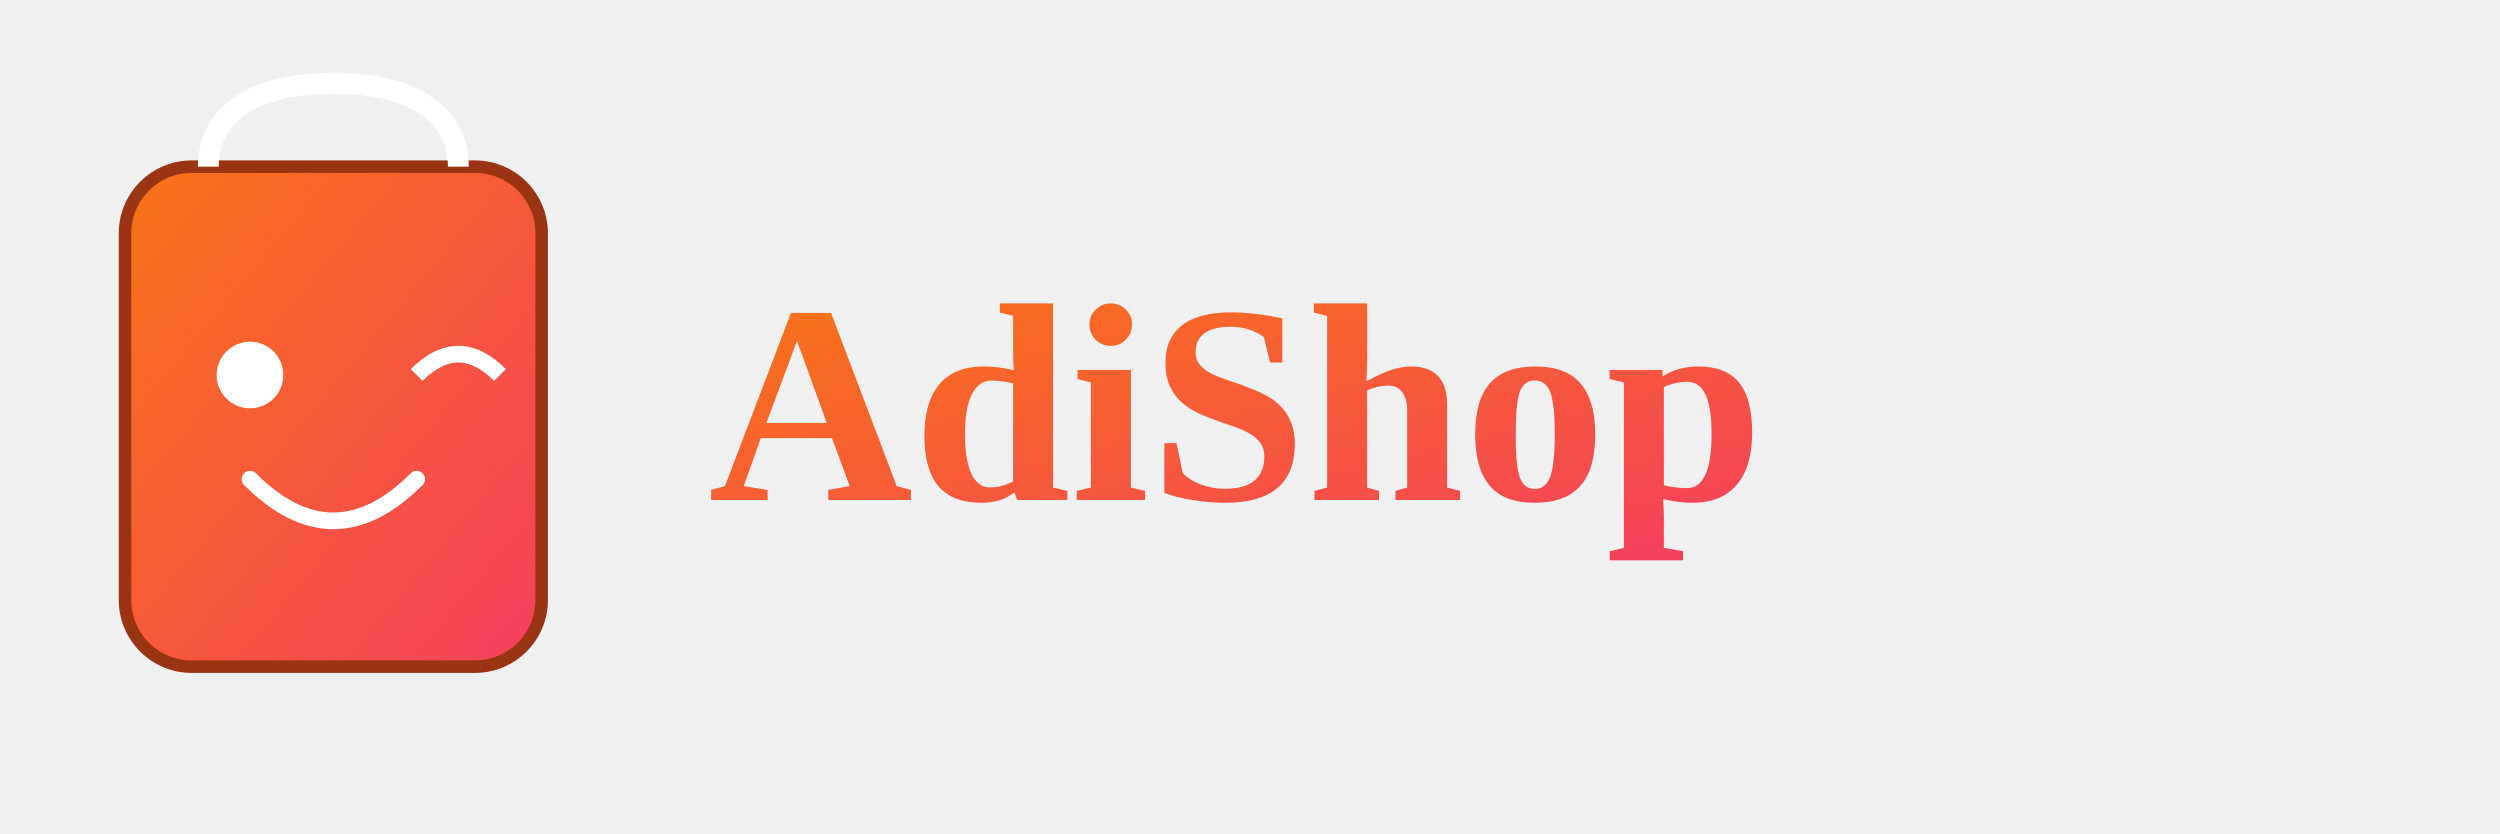
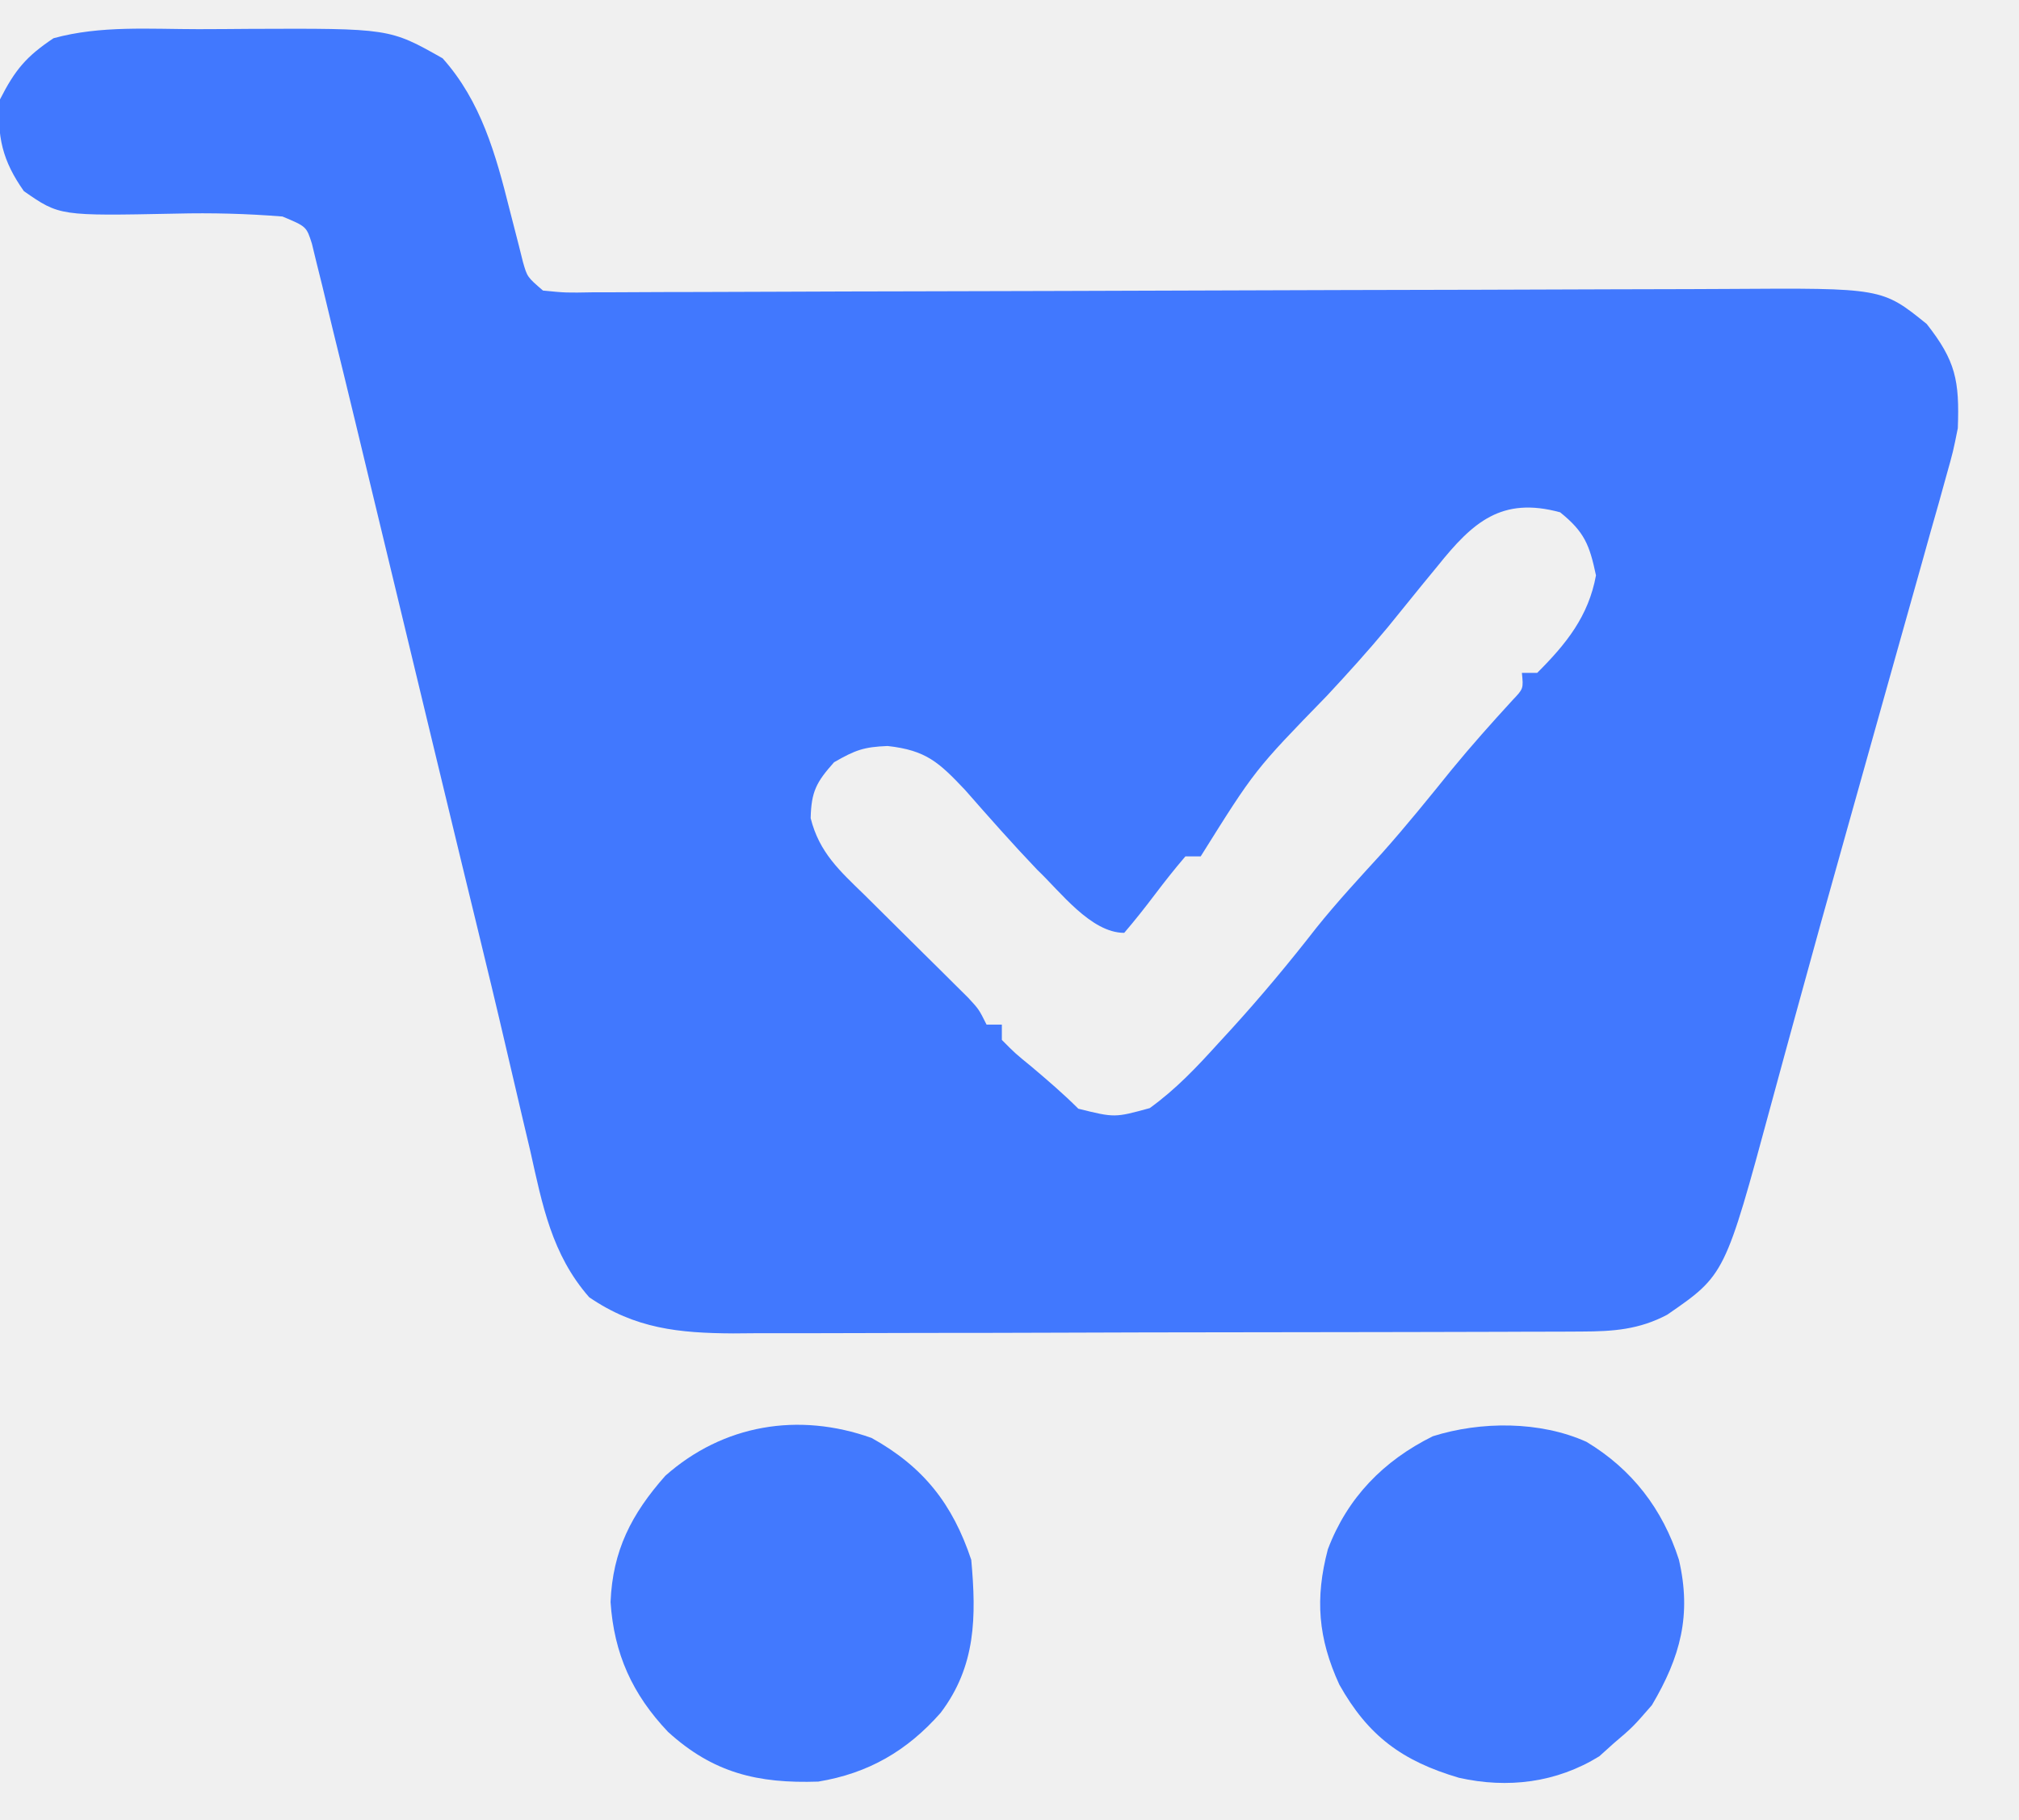
- <svg xmlns="http://www.w3.org/2000/svg" viewBox="0 0 600 200">
-   <defs>
-     <linearGradient id="bagMascotGradient" x1="0" y1="0" x2="1" y2="1">
-       <stop offset="0%" stop-color="#f97316" />
-       <stop offset="100%" stop-color="#f43f5e" />
-     </linearGradient>
-   </defs>
-   <g transform="translate(30,40)">
-     <rect x="0" y="0" width="100" height="120" rx="16" fill="url(#bagMascotGradient)" stroke="#9a3412" stroke-width="3" />
-     <path d="M20 0c0-12 10-20 30-20s30 8 30 20" fill="none" stroke="#fff" stroke-width="5" />
-     <circle cx="30" cy="50" r="8" fill="#fff" />
-     <path d="M70 50 q10 -10 20 0" stroke="#fff" stroke-width="4" fill="none" />
-     <path d="M30 75 Q50 95 70 75" fill="none" stroke="#fff" stroke-width="4" stroke-linecap="round" />
-   </g>
-   <text x="170" y="120" font-family="Baloo 2, cursive" font-size="68" font-weight="700" fill="url(#bagMascotGradient)">AdiShop</text>
+ <svg xmlns="http://www.w3.org/2000/svg" version="1.1" width="264" height="238">
+   <path d="M0 0 C2.236 -0.002 4.472 -0.02 6.708 -0.039 C25.008 -0.112 25.008 -0.112 31.948 3.81 C36.966 9.418 38.904 16.395 40.698 23.56 C41.101 25.153 41.509 26.744 41.925 28.334 C42.098 29.026 42.272 29.719 42.45 30.433 C43.012 32.41 43.012 32.41 45.073 34.185 C48.075 34.48 48.075 34.48 51.669 34.412 C52.354 34.413 53.04 34.413 53.746 34.413 C56.054 34.412 58.363 34.396 60.671 34.381 C62.322 34.377 63.972 34.374 65.623 34.372 C69.185 34.365 72.746 34.353 76.307 34.336 C81.943 34.309 87.579 34.297 93.214 34.287 C106.205 34.263 119.195 34.219 132.185 34.175 C144.07 34.135 155.956 34.098 167.841 34.078 C173.438 34.069 179.036 34.049 184.633 34.022 C188.125 34.007 191.617 34 195.11 33.996 C196.723 33.992 198.337 33.985 199.951 33.974 C220.173 33.841 220.173 33.841 226.01 38.56 C229.804 43.389 230.299 45.971 230.073 52.185 C229.457 55.252 229.457 55.252 228.579 58.375 C228.087 60.154 228.087 60.154 227.584 61.969 C227.219 63.253 226.853 64.538 226.487 65.822 C226.11 67.172 225.733 68.523 225.357 69.873 C224.355 73.468 223.341 77.06 222.325 80.652 C221.279 84.356 220.243 88.063 219.205 91.77 C217.971 96.177 216.736 100.584 215.497 104.989 C213.234 113.031 210.991 121.079 208.792 129.138 C208.337 130.802 207.881 132.465 207.426 134.128 C206.822 136.336 206.219 138.545 205.622 140.755 C199.625 162.92 199.625 162.92 192.073 168.127 C188.398 170.072 185.018 170.312 180.9 170.326 C179.855 170.331 178.809 170.337 177.732 170.343 C176.59 170.344 175.448 170.345 174.271 170.346 C173.064 170.351 171.857 170.356 170.614 170.361 C167.306 170.374 163.998 170.381 160.69 170.385 C158.621 170.388 156.551 170.393 154.482 170.397 C148.001 170.411 141.52 170.42 135.039 170.424 C127.571 170.429 120.103 170.446 112.635 170.475 C106.854 170.497 101.073 170.507 95.292 170.508 C91.843 170.509 88.395 170.515 84.946 170.533 C81.095 170.553 77.244 170.548 73.392 170.542 C72.259 170.551 71.125 170.56 69.957 170.57 C62.862 170.532 57.115 169.961 51.108 165.836 C46.213 160.236 44.996 153.794 43.405 146.674 C43.076 145.276 42.746 143.88 42.413 142.483 C41.682 139.403 40.963 136.321 40.25 133.236 C39.01 127.888 37.72 122.553 36.422 117.218 C35.954 115.293 35.486 113.368 35.018 111.443 C34.782 110.473 34.547 109.502 34.304 108.503 C33.095 103.524 31.896 98.543 30.696 93.562 C30.455 92.563 30.215 91.565 29.967 90.536 C28.981 86.444 27.996 82.352 27.011 78.26 C25.54 72.15 24.068 66.04 22.594 59.931 C21.915 57.116 21.239 54.301 20.562 51.485 C19.58 47.406 18.586 43.329 17.581 39.256 C17.117 37.363 16.665 35.468 16.215 33.572 C15.967 32.574 15.719 31.577 15.463 30.55 C15.164 29.316 15.164 29.316 14.859 28.058 C14.144 25.811 14.144 25.811 11.01 24.502 C6.337 24.126 1.758 24.007 -2.927 24.123 C-18.139 24.429 -18.139 24.429 -22.802 21.185 C-25.59 17.25 -26.375 13.987 -25.927 9.185 C-23.969 5.339 -22.513 3.576 -18.927 1.185 C-12.801 -0.504 -6.306 -0.001 0 0 Z M162.073 70.185 C161.398 71.008 160.722 71.83 160.026 72.677 C158.519 74.522 157.019 76.372 155.526 78.228 C152.968 81.312 150.302 84.255 147.573 87.185 C138.148 96.871 138.148 96.871 131.073 108.185 C130.413 108.185 129.753 108.185 129.073 108.185 C127.684 109.806 126.36 111.482 125.073 113.185 C123.786 114.888 122.462 116.565 121.073 118.185 C116.718 118.185 112.716 112.794 109.698 109.935 C106.454 106.537 103.354 103.022 100.257 99.49 C96.834 95.878 95.175 94.308 90.135 93.748 C87.035 93.875 85.945 94.259 83.135 95.873 C80.808 98.483 80.158 99.708 80.073 103.185 C81.196 107.676 83.865 110.068 87.073 113.185 C89.661 115.743 92.241 118.309 94.823 120.873 C95.507 121.549 96.192 122.225 96.897 122.922 C97.548 123.569 98.199 124.217 98.87 124.885 C99.757 125.764 99.757 125.764 100.662 126.661 C102.073 128.185 102.073 128.185 103.073 130.185 C103.733 130.185 104.393 130.185 105.073 130.185 C105.073 130.845 105.073 131.505 105.073 132.185 C106.792 133.924 106.792 133.924 108.948 135.685 C111.063 137.475 113.113 139.225 115.073 141.185 C119.824 142.365 119.824 142.365 124.409 141.107 C127.844 138.629 130.549 135.753 133.385 132.623 C133.959 131.997 134.533 131.372 135.125 130.727 C138.998 126.47 142.651 122.084 146.186 117.541 C148.905 114.146 151.85 110.972 154.78 107.76 C157.947 104.204 160.931 100.511 163.921 96.806 C166.473 93.698 169.14 90.708 171.858 87.744 C173.278 86.252 173.278 86.252 173.073 84.185 C173.733 84.185 174.393 84.185 175.073 84.185 C178.884 80.383 181.782 76.774 182.76 71.435 C181.919 67.459 181.262 65.752 178.073 63.185 C170.417 61.101 166.654 64.469 162.073 70.185 Z " fill="#4178FE" transform="translate(25.927,3.814697)" />
+   <path d="M0 0 C6.78 3.768 10.596 8.636 13.031 15.941 C13.703 23.379 13.655 29.827 9.031 35.941 C4.657 40.916 -0.417 43.86 -6.969 44.941 C-14.871 45.209 -20.702 43.825 -26.621 38.438 C-31.279 33.529 -33.685 28.227 -34.133 21.461 C-33.861 14.73 -31.402 9.947 -26.969 4.941 C-19.423 -1.743 -9.584 -3.418 0 0 Z " fill="#4279FE" transform="translate(113.9688,188.0586)" />
+   <path d="M0 0 C5.965 3.586 9.969 8.803 12.09 15.406 C13.777 22.658 12.285 28.138 8.562 34.438 C6.062 37.312 6.062 37.312 3.562 39.438 C2.944 39.994 2.325 40.551 1.688 41.125 C-3.92 44.589 -10.289 45.368 -16.668 43.938 C-24.082 41.752 -28.54 38.474 -32.312 31.75 C-35.091 25.69 -35.508 20.493 -33.809 14.055 C-31.257 7.304 -26.535 2.466 -20.078 -0.73 C-13.797 -2.71 -6.059 -2.725 0 0 Z " fill="#4279FE" transform="translate(207.4375,188.5625)" />
+   <path d="M0 0 C3 1 3 1 3 1 Z " fill="#5285FC" transform="translate(171,175)" />
+   <path d="M0 0 C2 1 2 1 2 1 Z " fill="#5886FE" transform="translate(186,186)" />
+   <path d="M0 0 C2 1 2 1 2 1 Z " fill="#5988FE" transform="translate(108,185)" />
+   <path d="M0 0 C2 1 2 1 2 1 Z " fill="#5A87FA" transform="translate(100,185)" />
+   <path d="M0 0 C2 1 2 1 2 1 Z " fill="#5184FB" transform="translate(183,175)" />
+   <path d="M0 0 C2 1 2 1 2 1 Z " fill="#5386FC" transform="translate(167,175)" />
+   <path d="M0 0 C2 1 2 1 2 1 Z " fill="#5286FD" transform="translate(111,175)" />
+   <path d="" fill="#648CEC" transform="translate(0,0)" />
+   <path d="" fill="#608BF5" transform="translate(0,0)" />
+   <path d="" fill="#5F8BF2" transform="translate(0,0)" />
+   <path d="" fill="#5A8AFB" transform="translate(0,0)" />
+   <path d="" fill="#5B87F9" transform="translate(0,0)" />
+   <path d="" fill="#5B87FB" transform="translate(0,0)" />
+   <path d="" fill="#618BF9" transform="translate(0,0)" />
+   <path d="" fill="#5C8AFF" transform="translate(0,0)" />
+   <path d="" fill="#5788FD" transform="translate(0,0)" />
+   <path d="" fill="#5C8AFC" transform="translate(0,0)" />
+   <path d="" fill="#5B89FB" transform="translate(0,0)" />
+   <path d="" fill="#5989FD" transform="translate(0,0)" />
+   <path d="" fill="#5384F8" transform="translate(0,0)" />
+   <path d="" fill="#5385FC" transform="translate(0,0)" />
+   <path d="" fill="#5185FD" transform="translate(0,0)" />
+   <path d="" fill="#5383FA" transform="translate(0,0)" />
+   <path d="" fill="#5286FB" transform="translate(0,0)" />
+   <path d="" fill="#5585FA" transform="translate(0,0)" />
+   <path d="" fill="#5288FC" transform="translate(0,0)" />
+   <path d="" fill="#5385FE" transform="translate(0,0)" />
+   <path d="" fill="#5385FE" transform="translate(0,0)" />
+   <path d="" fill="#5386FC" transform="translate(0,0)" />
+   <path d="" fill="#5587FB" transform="translate(0,0)" />
+   <path d="" fill="#5587FC" transform="translate(0,0)" />
+   <path d="" fill="#5688FC" transform="translate(0,0)" />
+   <path d="" fill="#5888FA" transform="translate(0,0)" />
+   <path d="" fill="#5788FB" transform="translate(0,0)" />
+   <path d="" fill="#5F89F7" transform="translate(0,0)" />
+   <path d="" fill="#5984F7" transform="translate(0,0)" />
+   <path d="" fill="#5883F0" transform="translate(0,0)" />
+   <path d="" fill="#5786FD" transform="translate(0,0)" />
+   <path d="" fill="#5886FA" transform="translate(0,0)" />
+   <path d="" fill="#5281F5" transform="translate(0,0)" />
+   <path d="" fill="#5385FC" transform="translate(0,0)" />
+   <path d="" fill="#5985F9" transform="translate(0,0)" />
+   <path d="" fill="#5383FF" transform="translate(0,0)" />
+   <path d="" fill="#5887FB" transform="translate(0,0)" />
+   <path d="" fill="#5486FD" transform="translate(0,0)" />
+   <path d="" fill="#5387FD" transform="translate(0,0)" />
+   <path d="" fill="#5286FF" transform="translate(0,0)" />
+   <path d="" fill="#5684F5" transform="translate(0,0)" />
+   <path d="" fill="#5989FC" transform="translate(0,0)" />
+   <path d="" fill="#5E84E9" transform="translate(0,0)" />
+   <path d="" fill="#5C8AFB" transform="translate(0,0)" />
+   <path d="" fill="#5788FD" transform="translate(0,0)" />
+   <path d="" fill="#648CF4" transform="translate(0,0)" />
+   <path d="" fill="#648BF3" transform="translate(0,0)" />
</svg>
